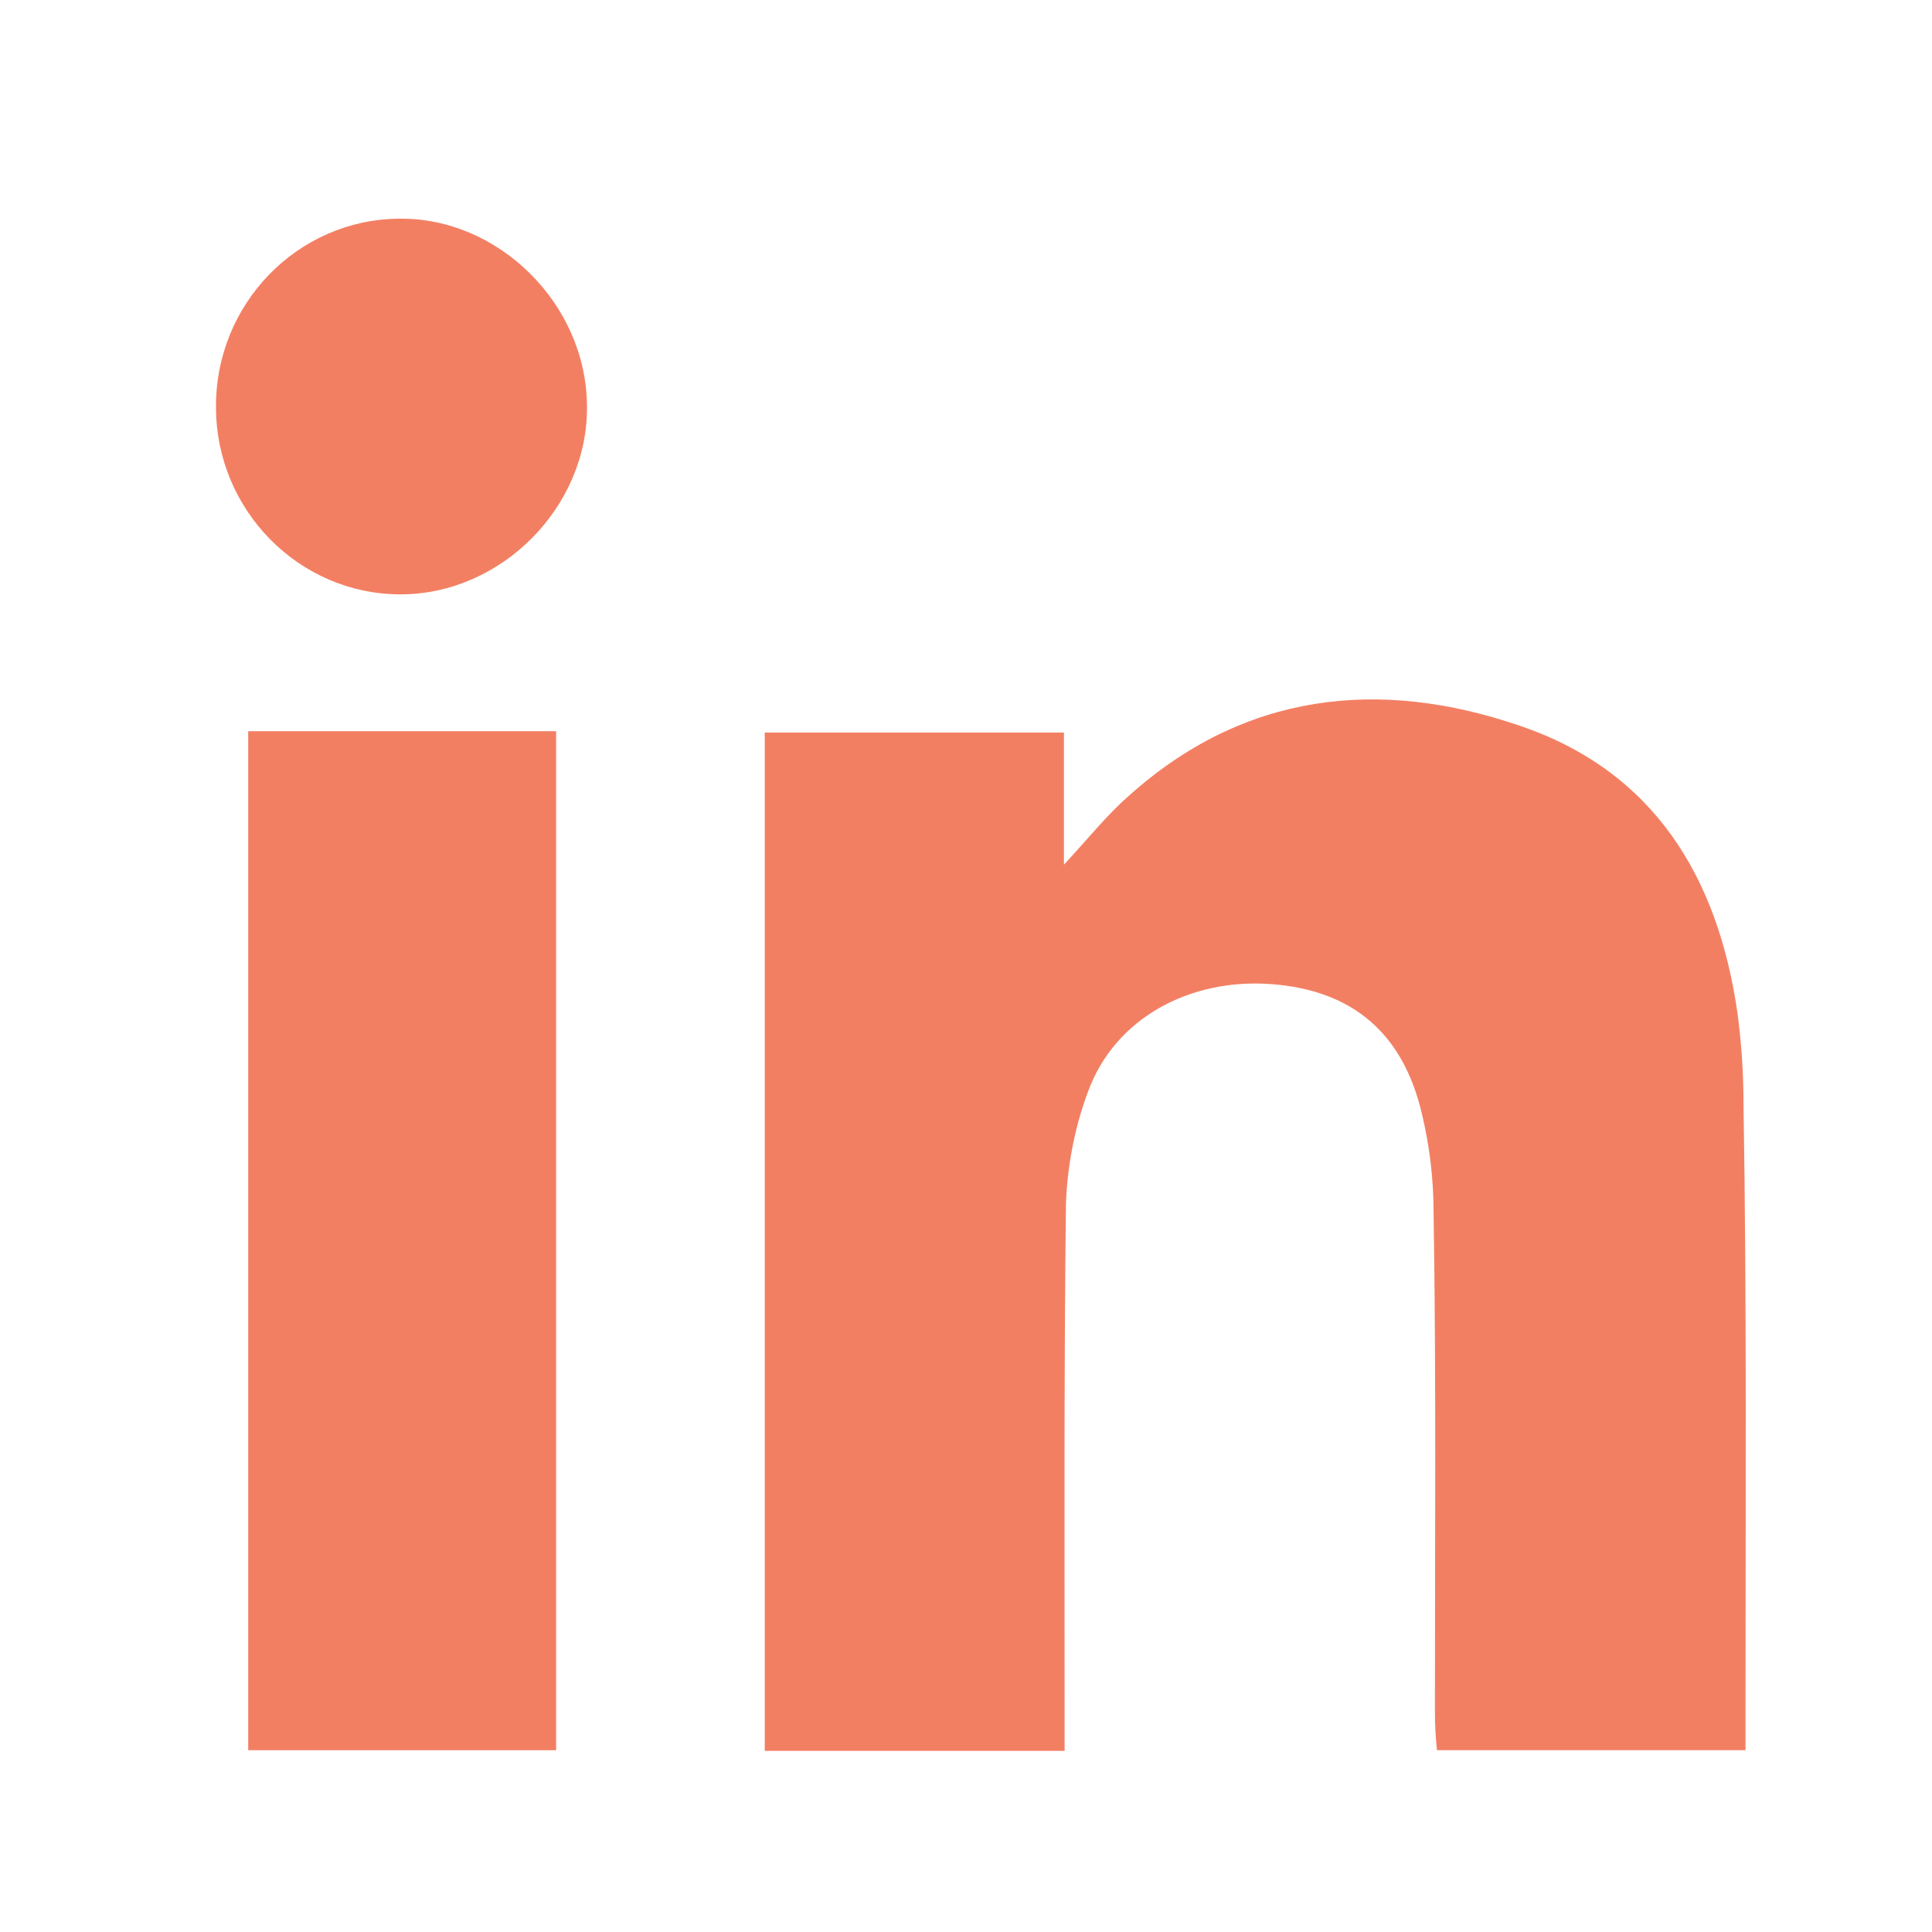
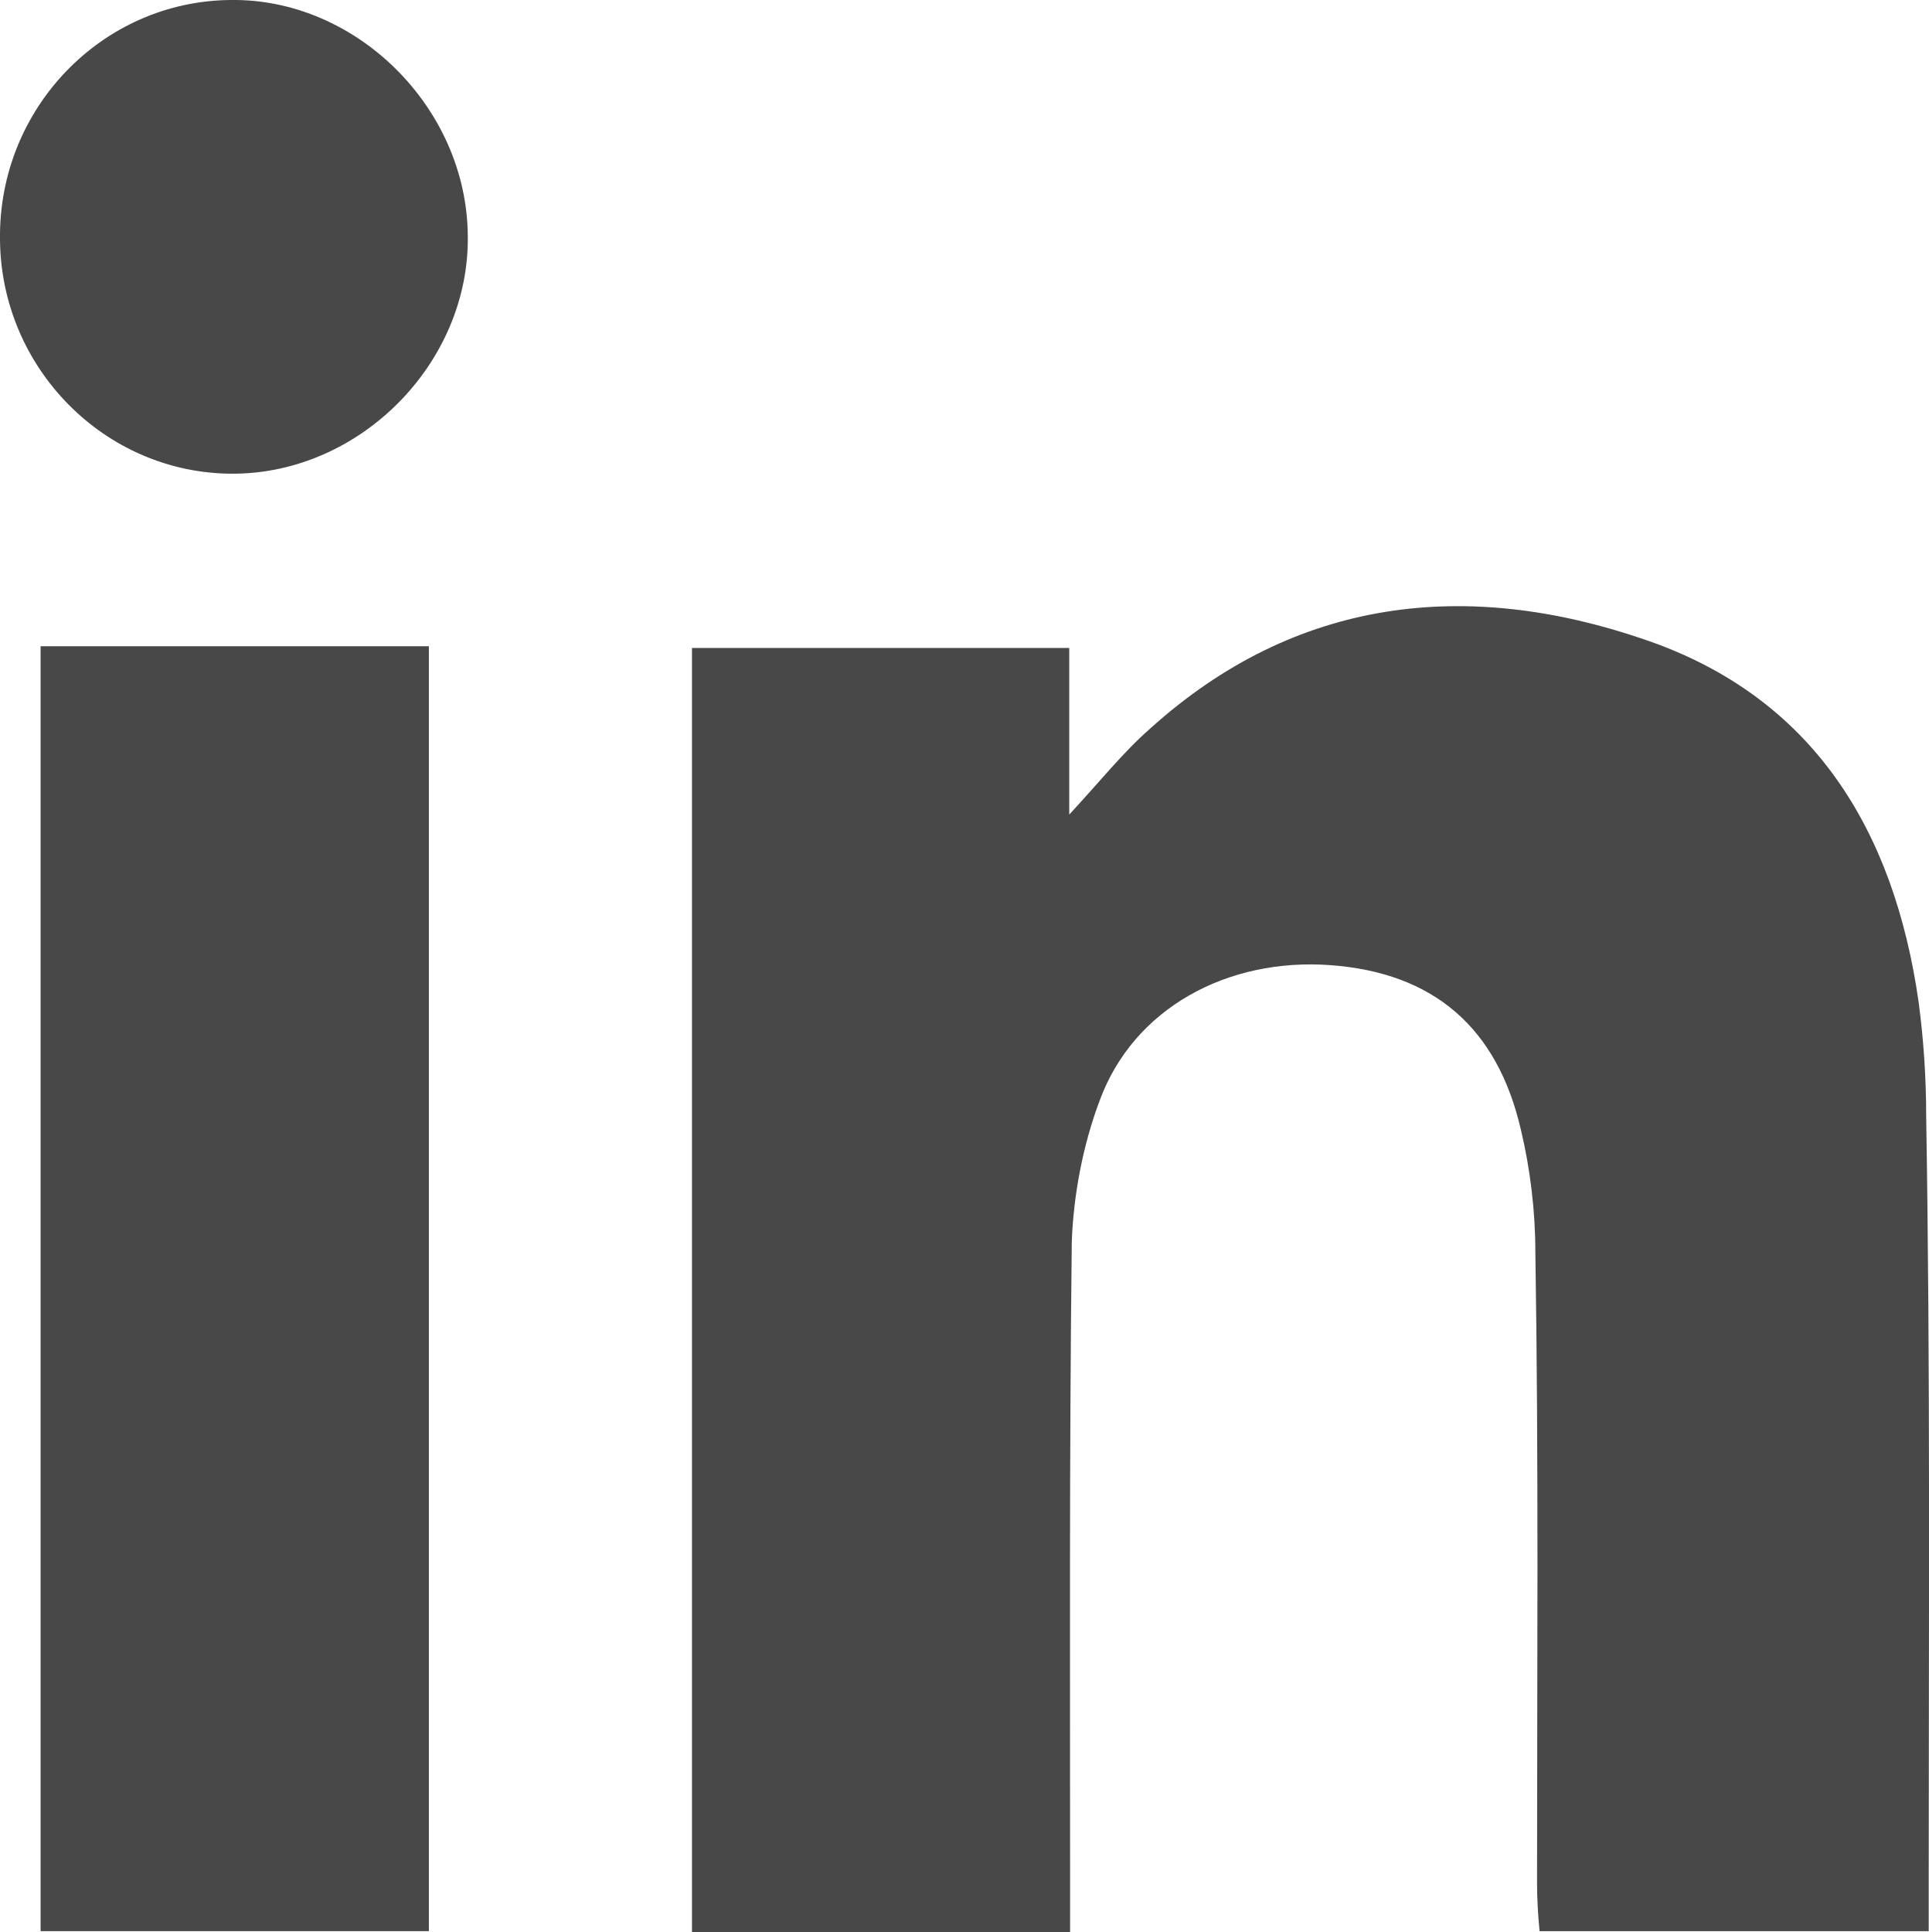
- <svg xmlns="http://www.w3.org/2000/svg" version="1.1" id="Layer_1" x="0px" y="0px" viewBox="36 -36 288 288" style="enable-background:new 36 -36 288 288;" xml:space="preserve">
+ <svg xmlns="http://www.w3.org/2000/svg" version="1.1" id="Layer_1" x="0px" y="0px" viewBox="68.2 -8.4 228 228.4" style="enable-background:new 68.2 -8.4 228 228.4;" xml:space="preserve">
  <style type="text/css">
- 	.st0{fill:#F37F63;}
+ 	.st0{fill:#484849;}
</style>
  <g id="wt6oF8.tif">
    <g>
-       <path class="st0" d="M123.5,24.5c0.2,15-12.7,28.1-27.8,28.1S68.3,40.1,68.2,24.9C68,9.4,80.3-3.3,95.5-3.4    C110.3-3.6,123.4,9.3,123.5,24.5z" />
-       <path class="st0" d="M296.2,219v5.9h-46c-0.2-2-0.3-3.9-0.3-5.7c0-24.8,0.2-49.8-0.2-74.6c0-4.8-0.6-9.8-1.7-14.4    c-2.8-12.2-10.4-18.6-22.5-19.5c-12.2-0.9-23.3,5.1-27.3,16c-2,5.3-3.1,11.2-3.3,16.7c-0.3,25.3-0.2,50.4-0.2,75.7v5.9H150V73.2    h44.6v19.7c3.7-4,6.4-7.4,9.6-10.2c17.2-15.5,37.4-17.7,58.4-10.5c20,6.8,29.5,22.6,32.4,42.8c0.6,4.5,0.9,9,0.9,13.5    C296.4,158.4,296.2,188.8,296.2,219z" />
-       <rect x="73" y="73" class="st0" width="45.9" height="151.9" />
+       <path class="st0" d="M123.5,19.5c0.2,15-12.7,28.1-27.8,28.1S68.3,35.1,68.2,19.9C68,4.4,80.3-8.3,95.5-8.4    C110.3-8.6,123.4,4.3,123.5,19.5z" />
+       <path class="st0" d="M296.2,214v5.9h-46c-0.2-2-0.3-3.9-0.3-5.7c0-24.8,0.2-49.8-0.2-74.6c0-4.8-0.6-9.8-1.7-14.4    c-2.8-12.2-10.4-18.6-22.5-19.5c-12.2-0.9-23.3,5.1-27.3,16c-2,5.3-3.1,11.2-3.3,16.7c-0.3,25.3-0.2,50.4-0.2,75.7v5.9H150V68.2    h44.6v19.7c3.7-4,6.4-7.4,9.6-10.2c17.2-15.5,37.4-17.7,58.4-10.5c20,6.8,29.5,22.6,32.4,42.8c0.6,4.5,0.9,9,0.9,13.5    C296.4,153.4,296.2,183.8,296.2,214z" />
+       <rect x="73" y="68" class="st0" width="45.9" height="151.9" />
    </g>
  </g>
</svg>
